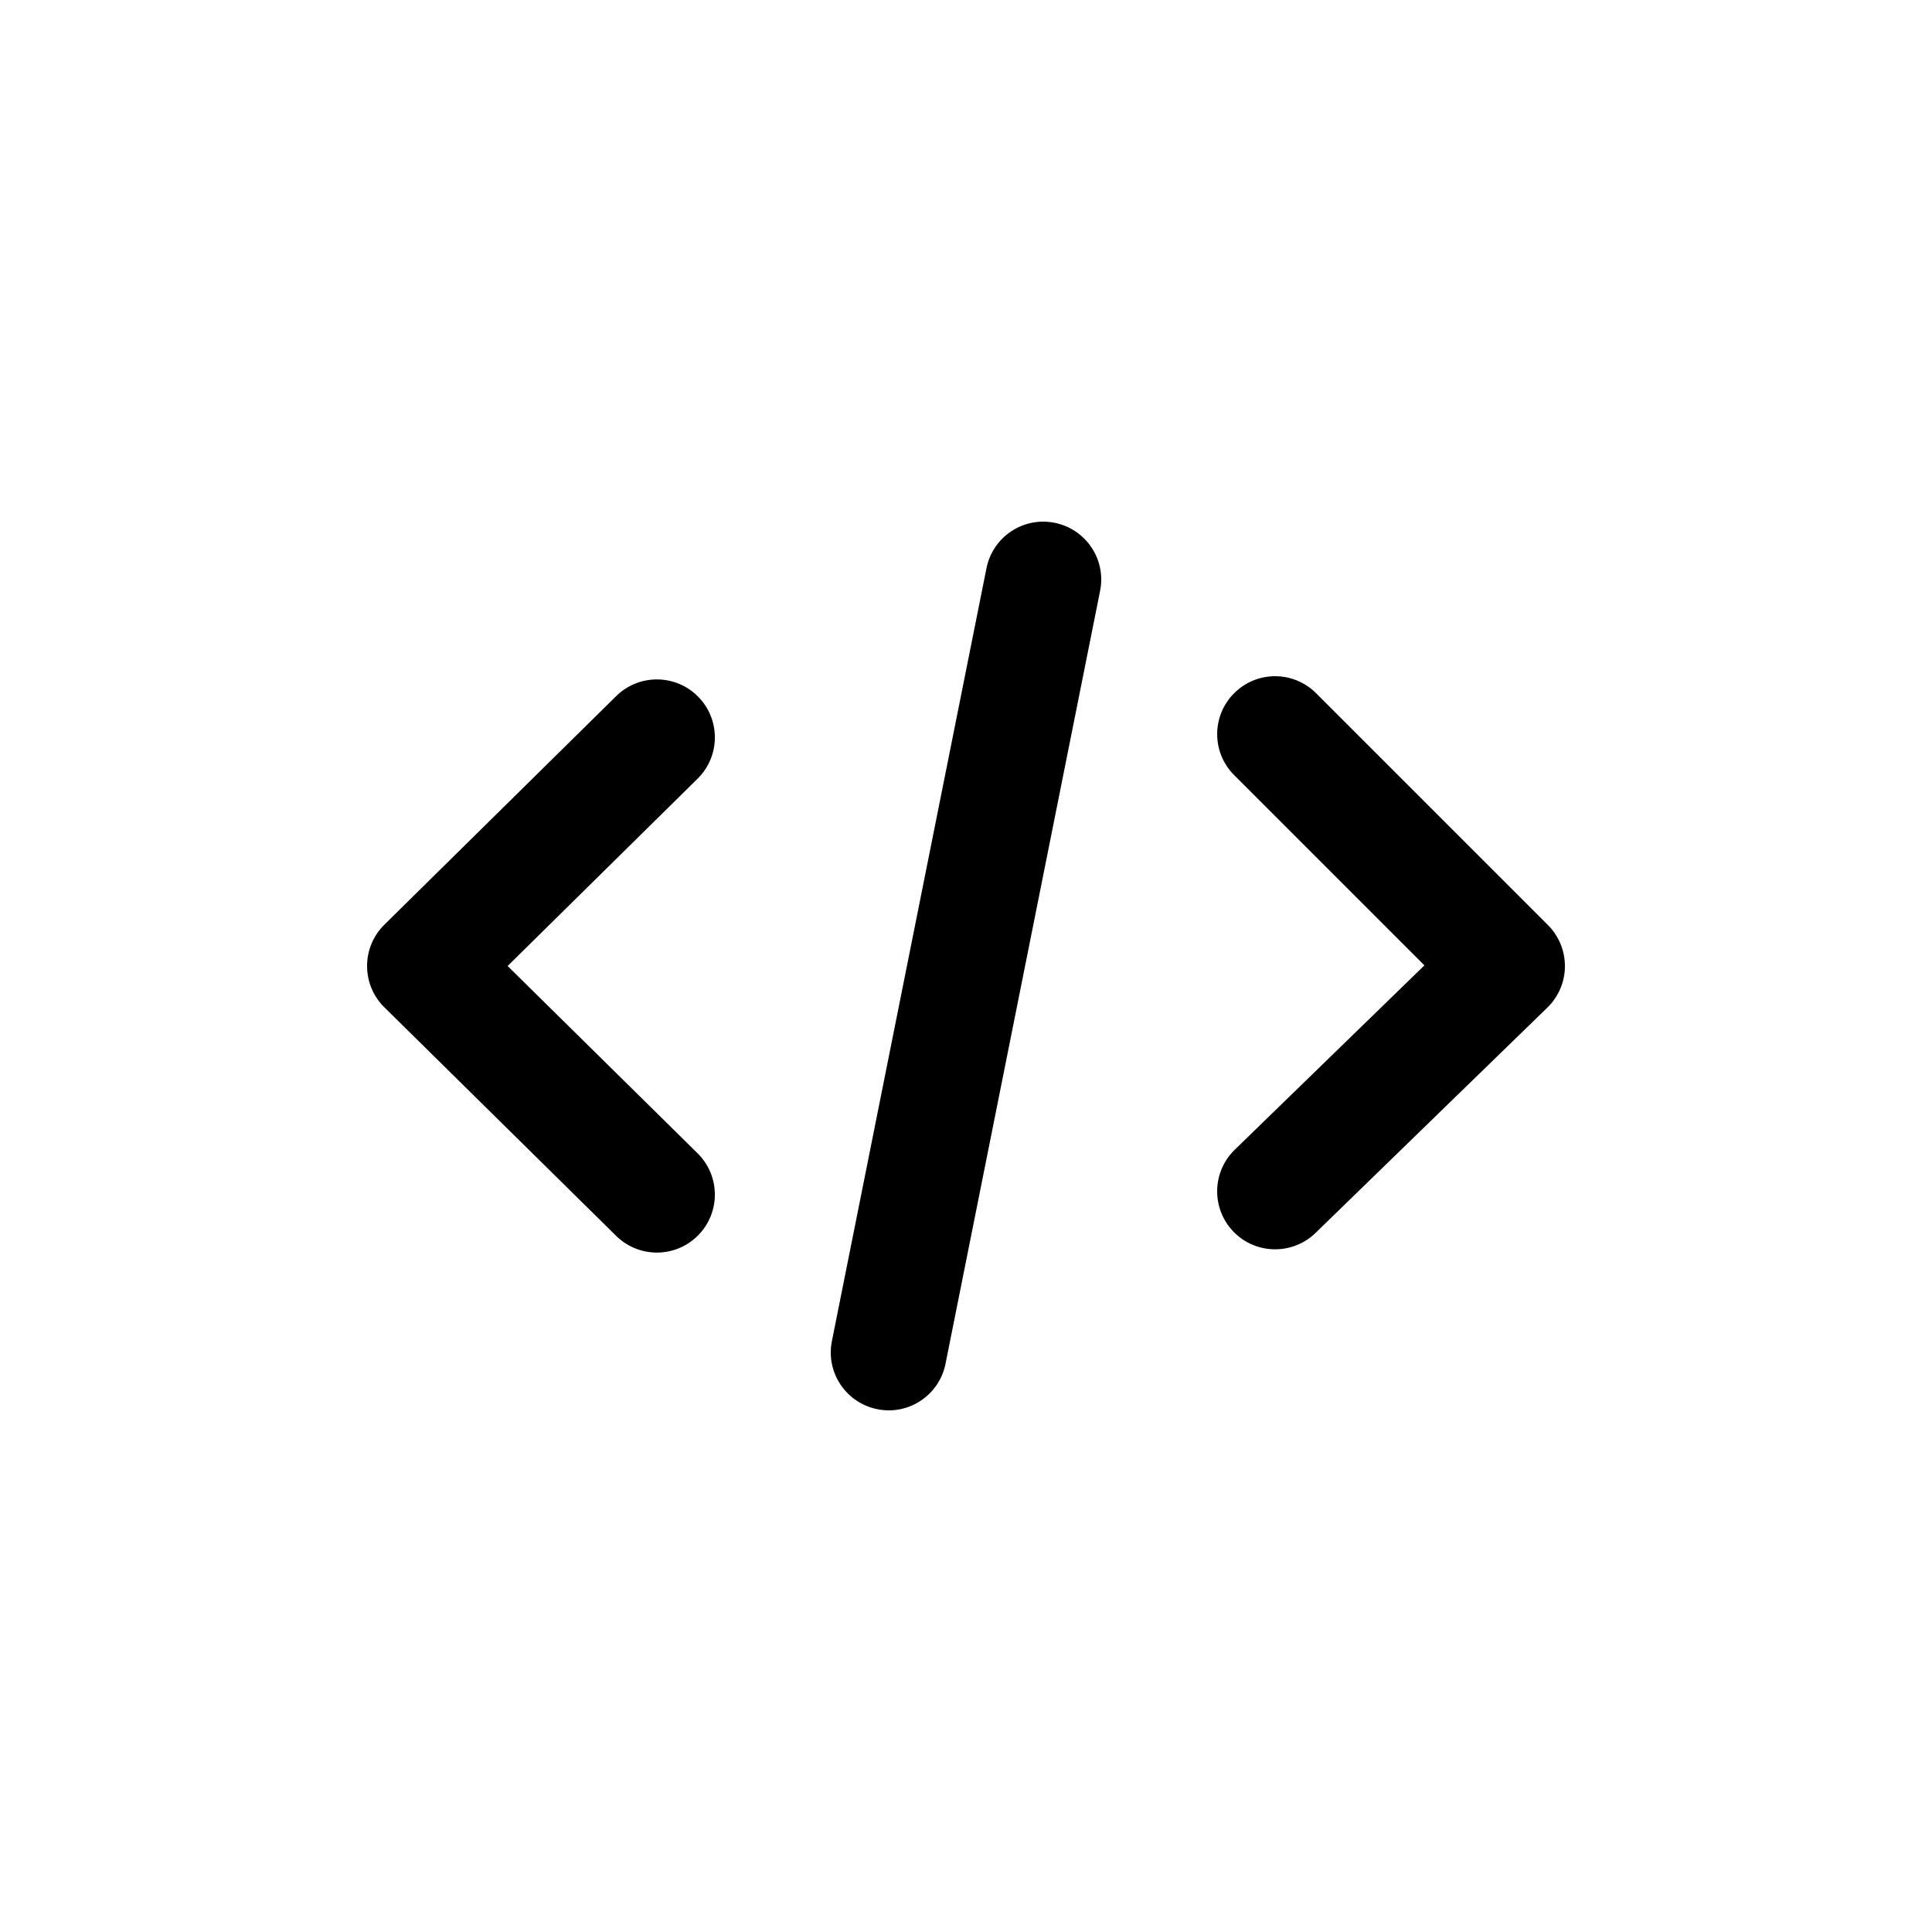
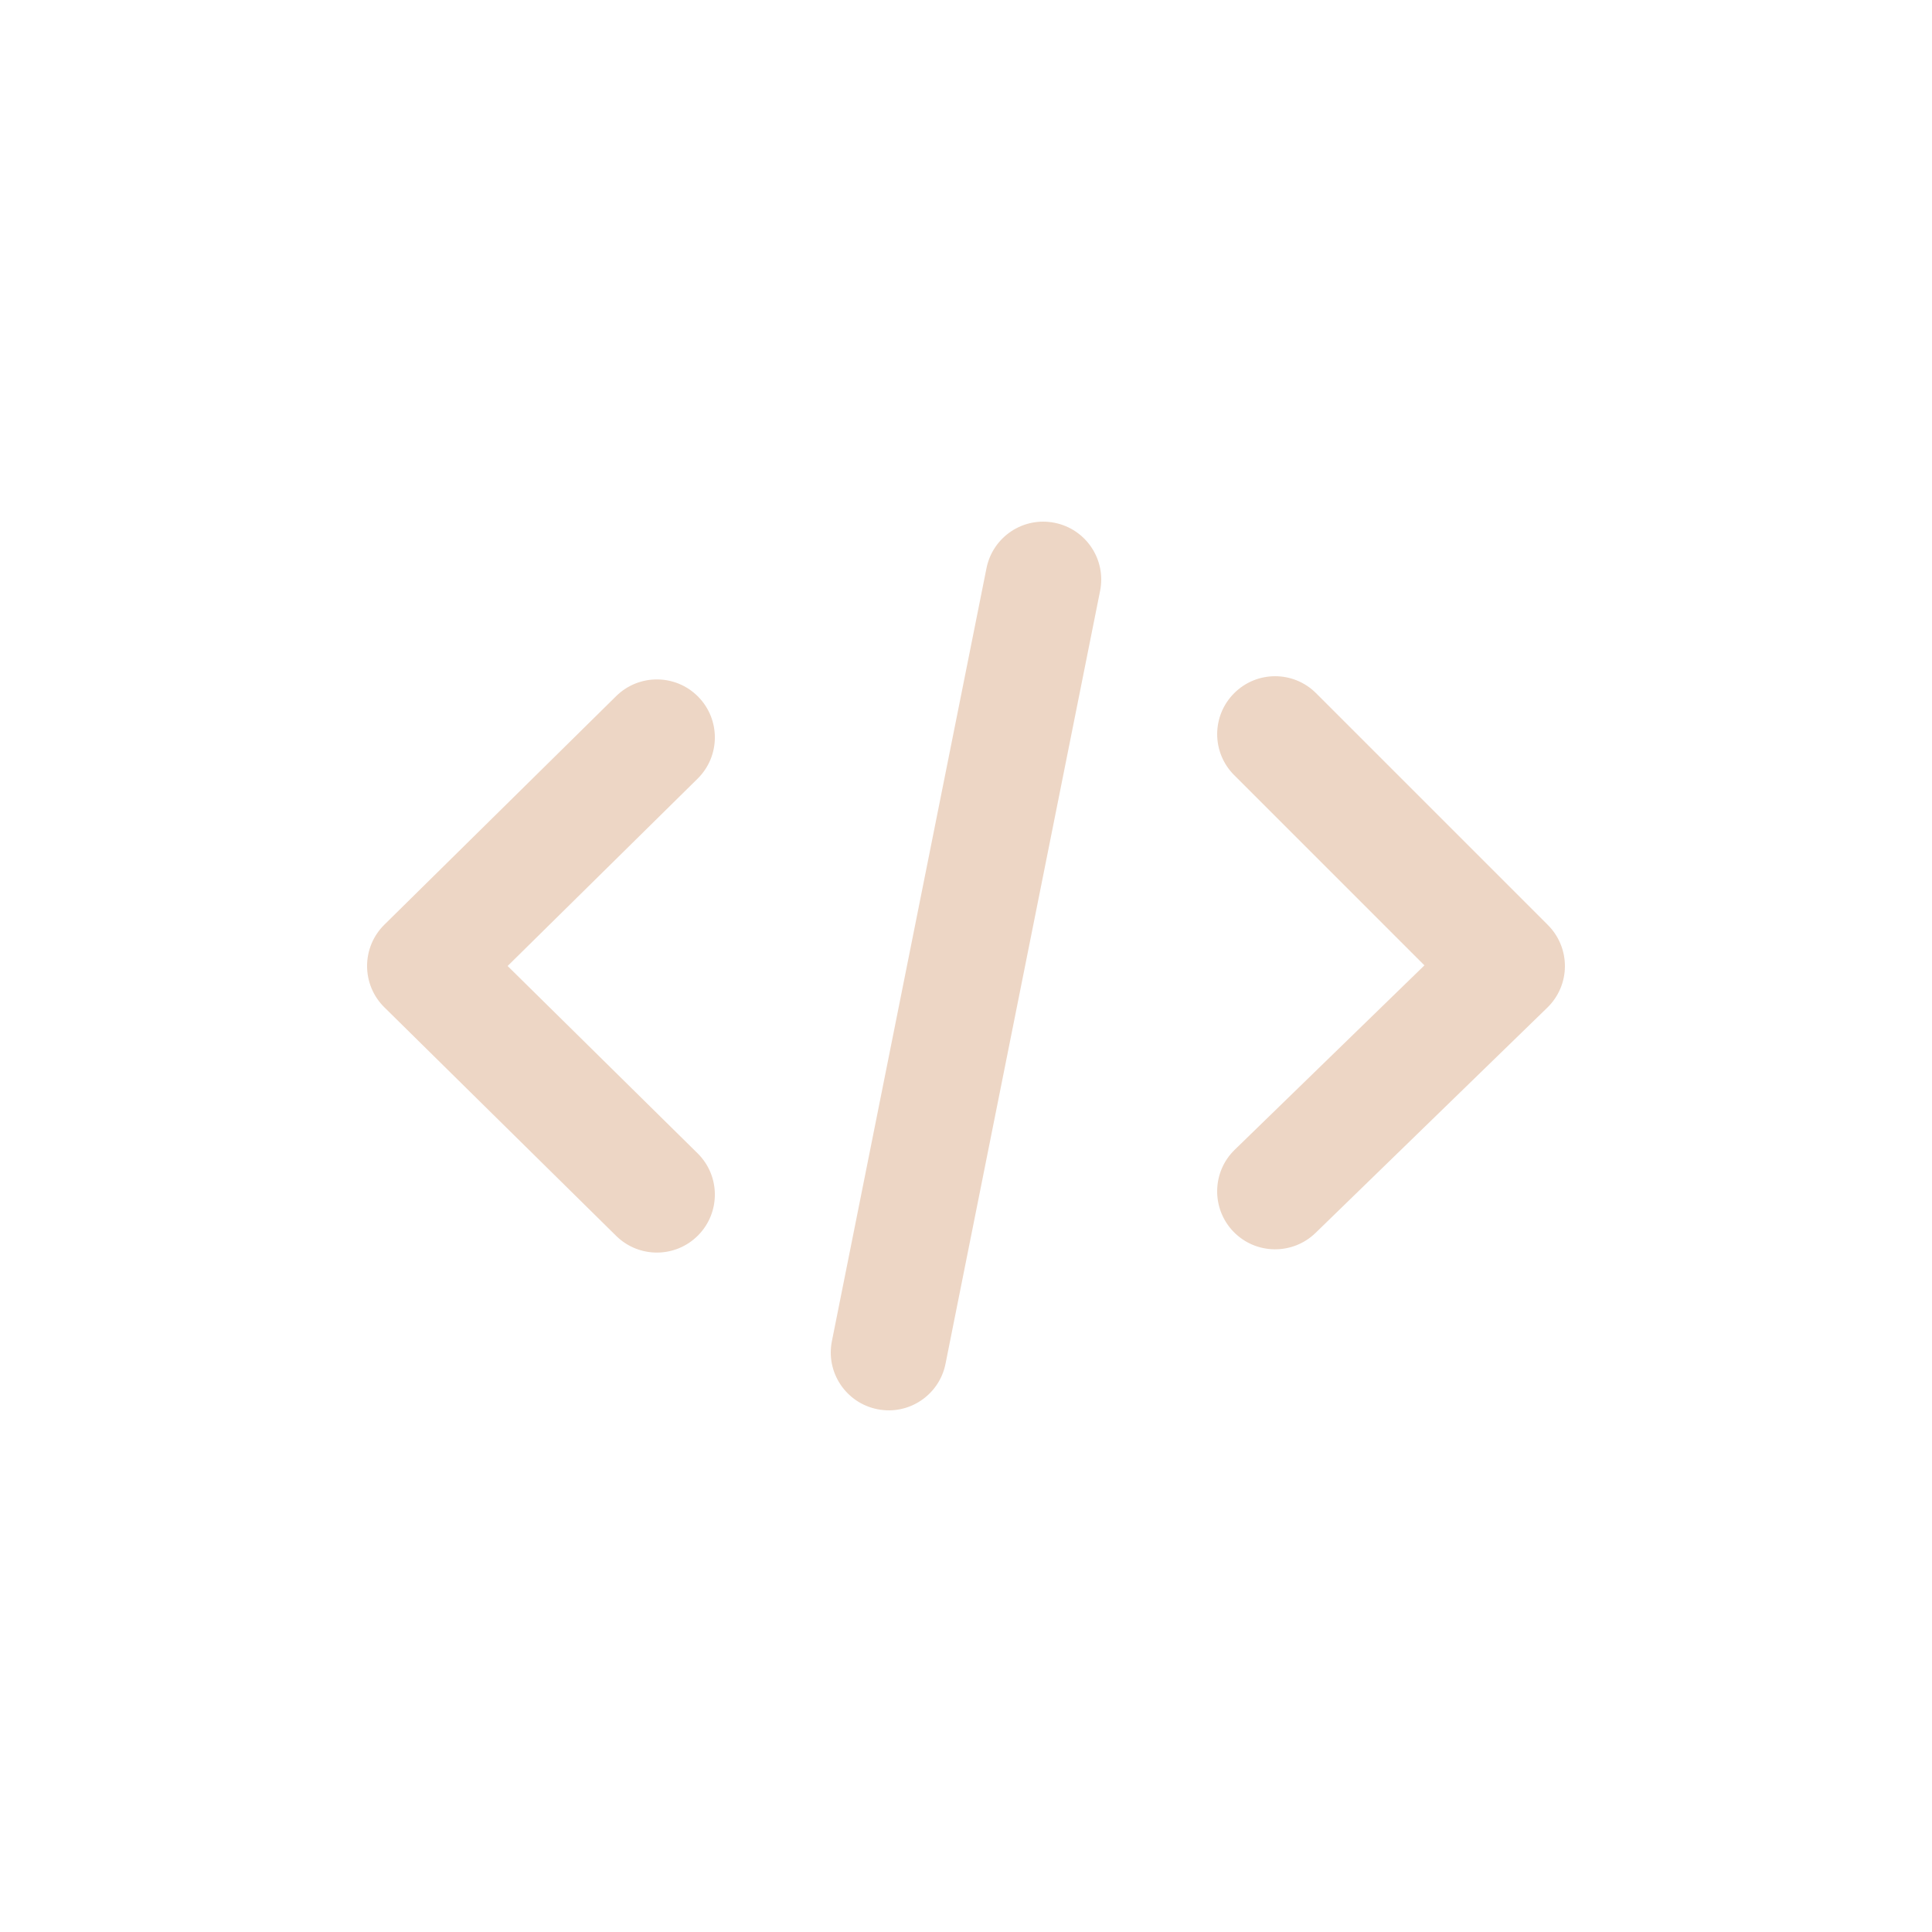
<svg xmlns="http://www.w3.org/2000/svg" width="800px" height="800px" viewBox="0 -0.5 25 25" fill="none">
-   <path d="M14.235 7.147C14.317 6.741 14.053 6.346 13.647 6.265C13.241 6.183 12.846 6.447 12.765 6.853L14.235 7.147ZM10.765 16.853C10.683 17.259 10.947 17.654 11.353 17.735C11.759 17.817 12.154 17.553 12.235 17.147L10.765 16.853ZM7.973 15.492C8.268 15.783 8.743 15.78 9.034 15.485C9.325 15.19 9.322 14.715 9.027 14.424L7.973 15.492ZM5.5 12L4.973 11.466C4.83 11.607 4.75 11.799 4.75 12C4.75 12.201 4.83 12.393 4.973 12.534L5.5 12ZM9.027 9.576C9.322 9.285 9.325 8.81 9.034 8.515C8.743 8.22 8.268 8.217 7.973 8.508L9.027 9.576ZM15.977 14.378C15.68 14.667 15.674 15.142 15.962 15.439C16.251 15.736 16.726 15.742 17.023 15.454L15.977 14.378ZM19.5 12L20.023 12.538C20.167 12.398 20.249 12.206 20.25 12.005C20.251 11.805 20.172 11.612 20.03 11.47L19.5 12ZM17.03 8.47C16.737 8.177 16.263 8.177 15.97 8.47C15.677 8.763 15.677 9.237 15.97 9.53L17.03 8.47ZM12.765 6.853L10.765 16.853L12.235 17.147L14.235 7.147L12.765 6.853ZM9.027 14.424L6.027 11.466L4.973 12.534L7.973 15.492L9.027 14.424ZM6.027 12.534L9.027 9.576L7.973 8.508L4.973 11.466L6.027 12.534ZM17.023 15.454L20.023 12.538L18.977 11.462L15.977 14.378L17.023 15.454ZM20.03 11.47L17.03 8.47L15.97 9.53L18.97 12.53L20.03 11.47Z" fill="#000000" />
+   <path d="M14.235 7.147C14.317 6.741 14.053 6.346 13.647 6.265C13.241 6.183 12.846 6.447 12.765 6.853L14.235 7.147ZM10.765 16.853C10.683 17.259 10.947 17.654 11.353 17.735C11.759 17.817 12.154 17.553 12.235 17.147L10.765 16.853ZM7.973 15.492C8.268 15.783 8.743 15.78 9.034 15.485C9.325 15.19 9.322 14.715 9.027 14.424L7.973 15.492ZM5.5 12L4.973 11.466C4.83 11.607 4.75 11.799 4.75 12C4.75 12.201 4.83 12.393 4.973 12.534L5.5 12ZM9.027 9.576C9.322 9.285 9.325 8.81 9.034 8.515C8.743 8.22 8.268 8.217 7.973 8.508L9.027 9.576ZM15.977 14.378C15.68 14.667 15.674 15.142 15.962 15.439C16.251 15.736 16.726 15.742 17.023 15.454L15.977 14.378ZM19.5 12L20.023 12.538C20.167 12.398 20.249 12.206 20.25 12.005C20.251 11.805 20.172 11.612 20.03 11.47L19.5 12ZM17.03 8.47C16.737 8.177 16.263 8.177 15.97 8.47C15.677 8.763 15.677 9.237 15.97 9.53L17.03 8.47ZM12.765 6.853L10.765 16.853L12.235 17.147L14.235 7.147L12.765 6.853ZM9.027 14.424L6.027 11.466L4.973 12.534L7.973 15.492L9.027 14.424ZM6.027 12.534L9.027 9.576L7.973 8.508L4.973 11.466L6.027 12.534ZM17.023 15.454L20.023 12.538L18.977 11.462L15.977 14.378L17.023 15.454ZM20.03 11.47L17.03 8.47L15.97 9.53L18.97 12.53L20.03 11.47Z" fill="#EDD6C5" />
</svg>
